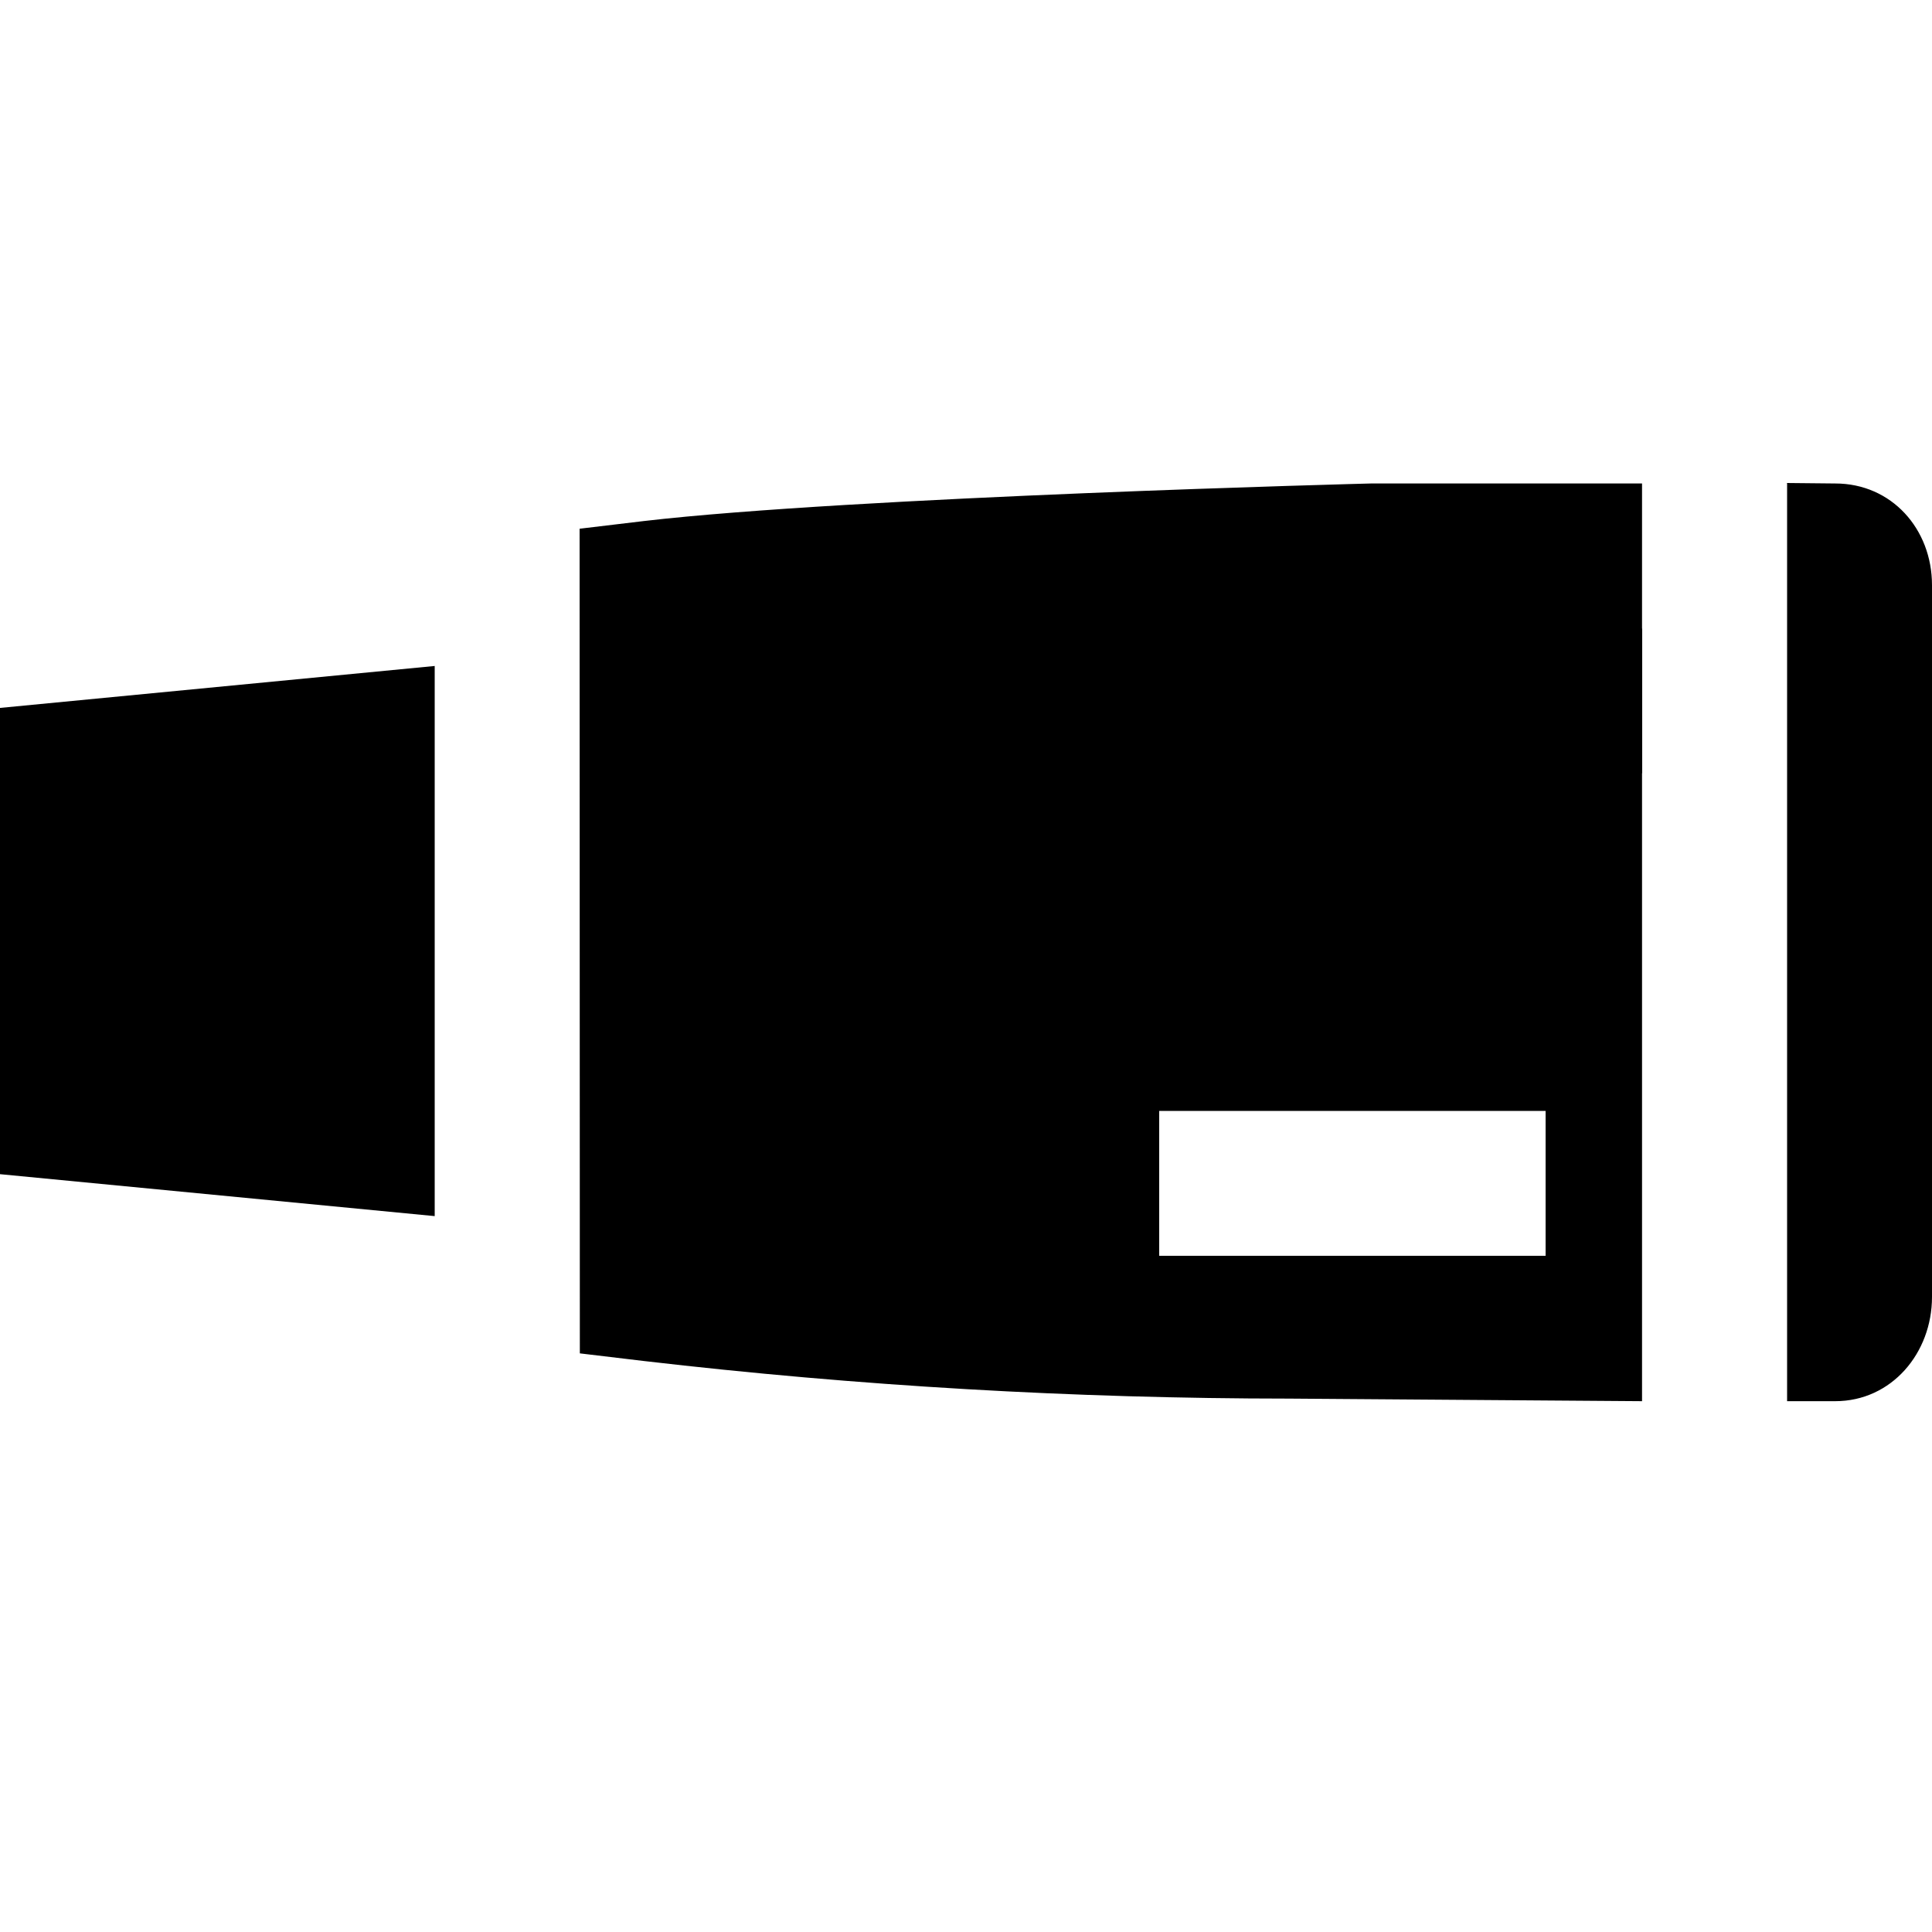
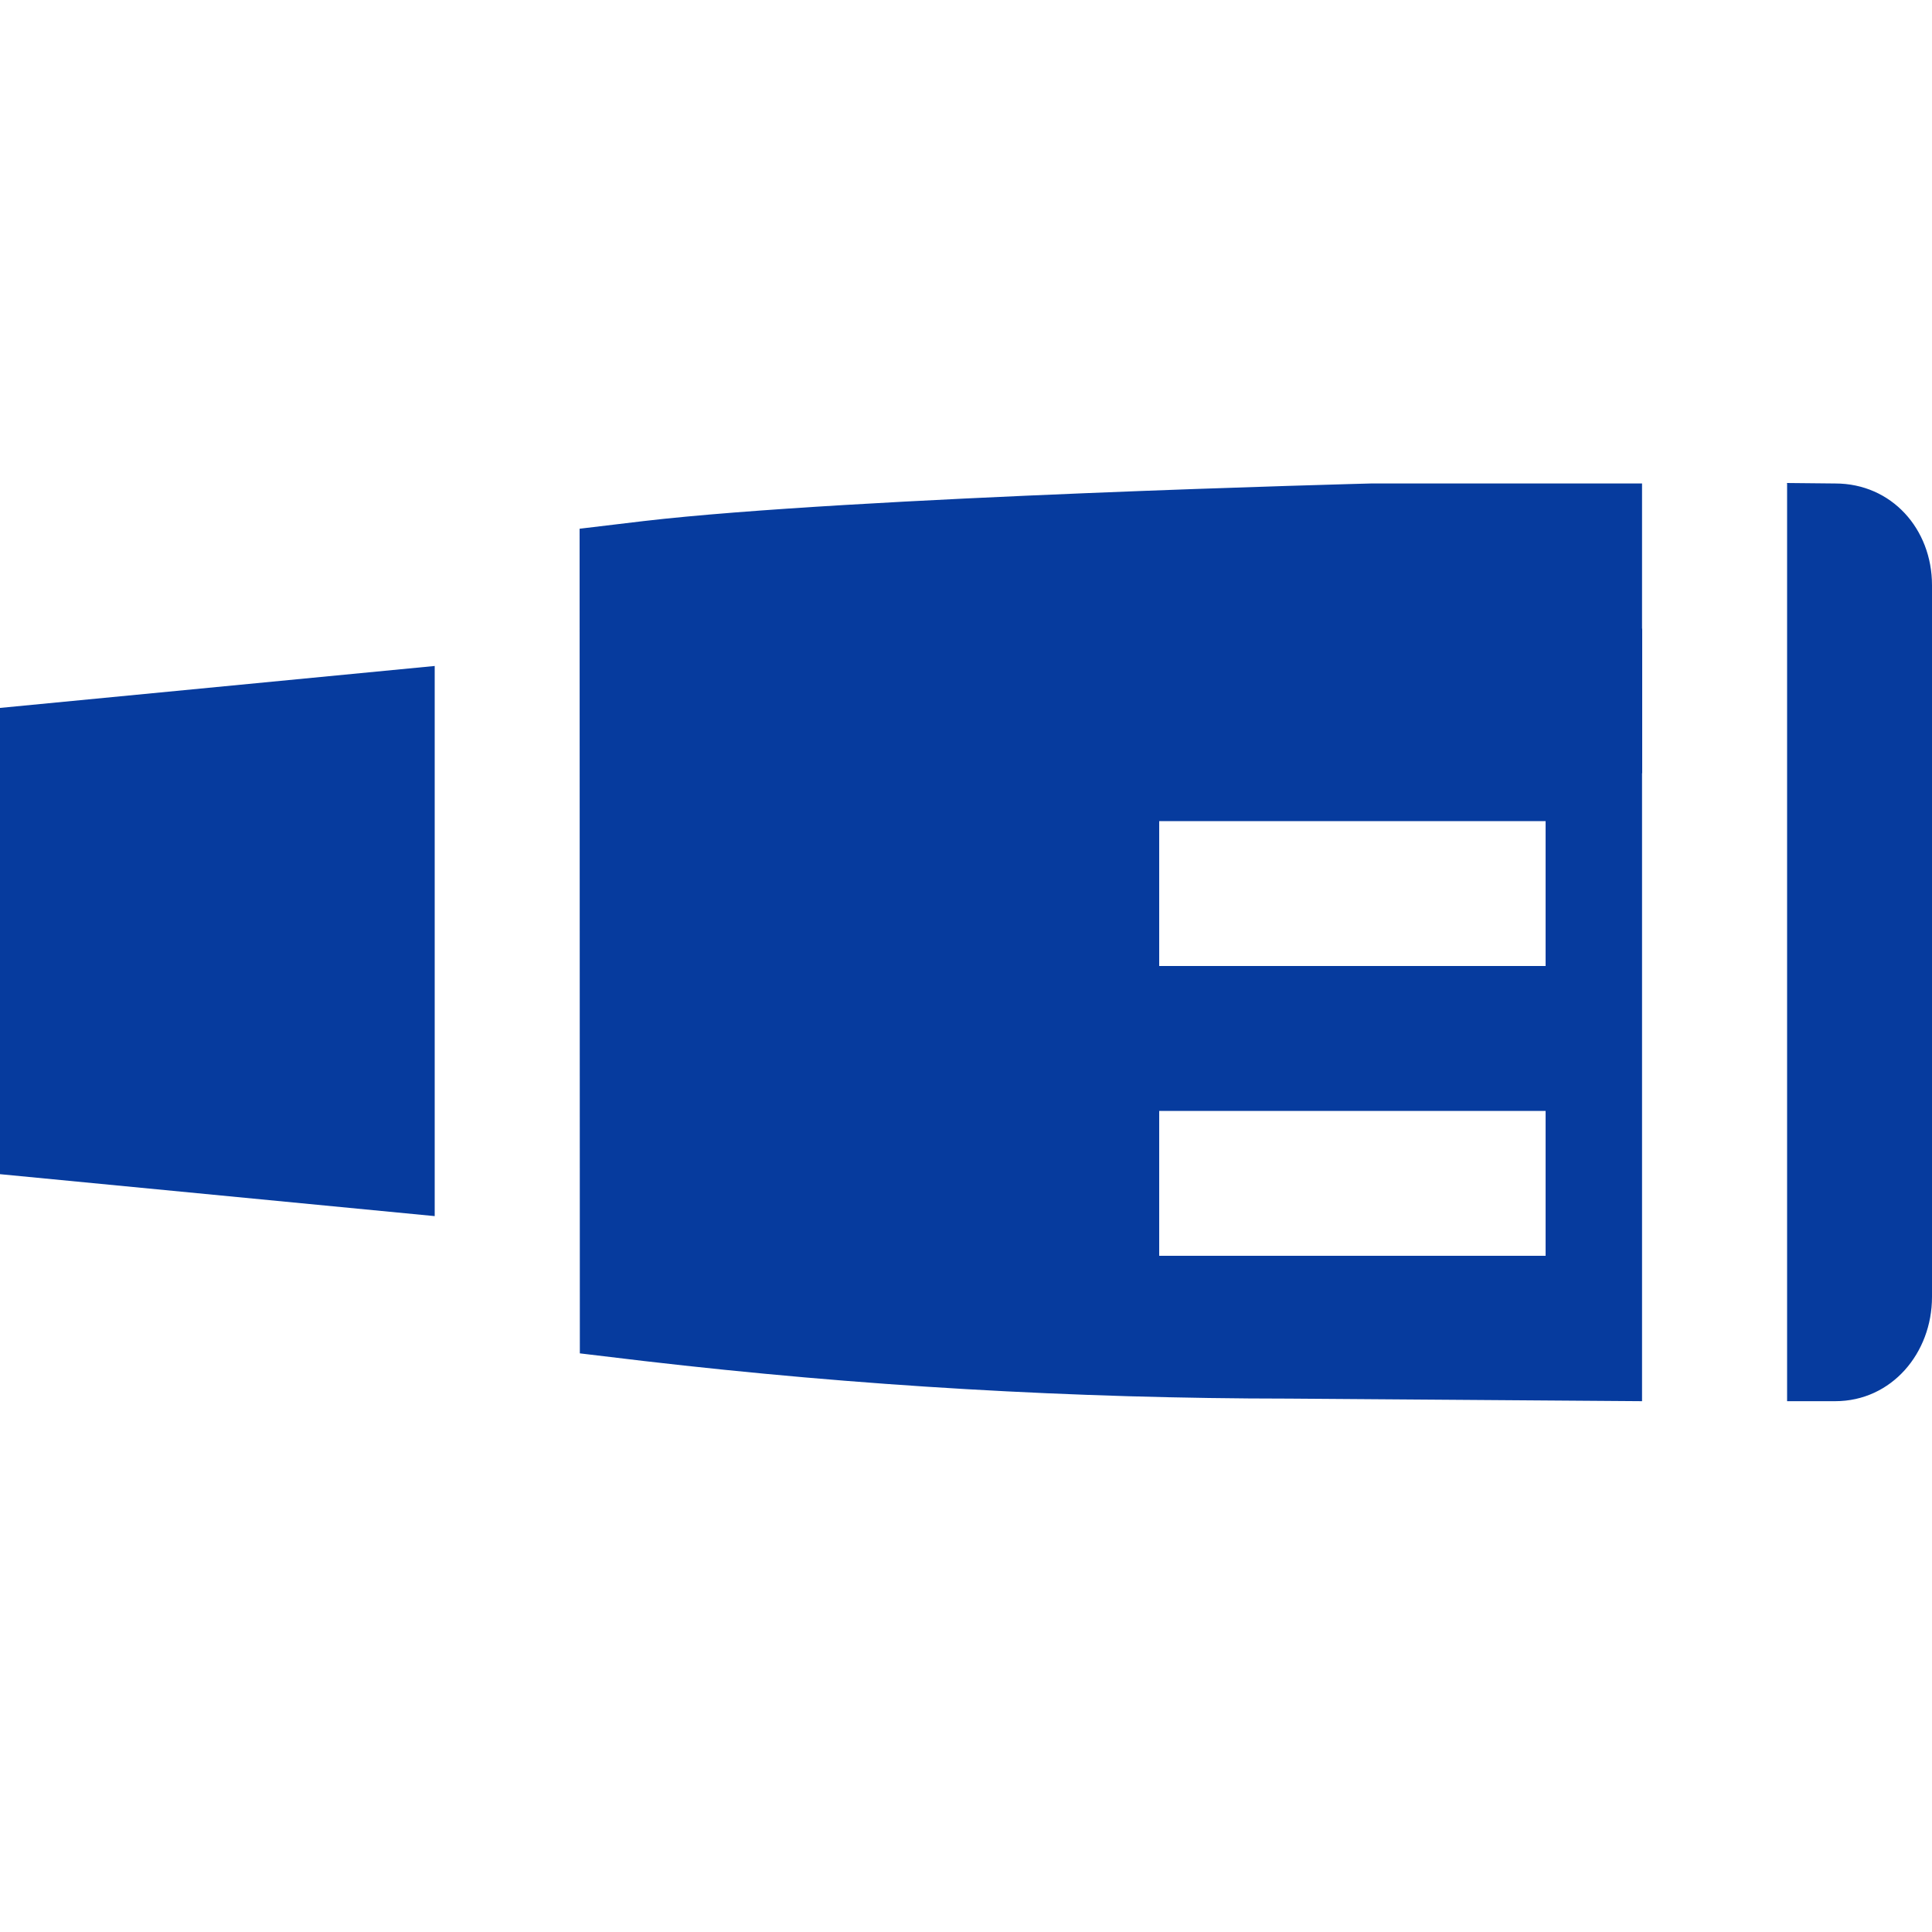
- <svg xmlns="http://www.w3.org/2000/svg" viewBox="0 0 24 24" fill="none">
-   <path fillRule="evenodd" clipRule="evenodd" d="M7.999 16.907L7.203 16.812L7.2 6.568L7.995 6.473C10.573 6.172 17.028 6.006 17.028 6.006H20.398V7.809H20.4V9.605H20.398V17.406L16.017 17.374C13.337 17.373 10.66 17.217 7.999 16.907ZM22.2 17.406V6.006H22.198V6L22.798 6.006C23.498 6.006 24 6.571 24 7.269V16.111C24 16.808 23.498 17.406 22.798 17.406L22.2 17.406ZM0 14.586V8.794L5.4 8.273V15.107L0 14.586ZM19.2 13.8H14.4V15.6H19.2V13.8ZM14.4 10.2H19.2V12H14.4V10.2Z" fill="currentColor" />
+ <svg xmlns="http://www.w3.org/2000/svg" width="24" height="24" viewBox="0 0 24 24" fill="none">
+   <path fill-rule="evenodd" clip-rule="evenodd" d="M7.999 16.907L7.203 16.812L7.2 6.568L7.995 6.473C10.573 6.172 17.028 6.006 17.028 6.006H20.398V7.809H20.4V9.605H20.398V17.406L16.017 17.374C13.337 17.373 10.66 17.217 7.999 16.907ZM22.2 17.406V6.006H22.198V6L22.798 6.006C23.498 6.006 24 6.571 24 7.269V16.111C24 16.808 23.498 17.406 22.798 17.406L22.2 17.406ZM0 14.586V8.794L5.4 8.273V15.107L0 14.586ZM19.2 13.8H14.4V15.6H19.2V13.8ZM14.4 10.2H19.2V12H14.4V10.2Z" fill="#063B9E" />
</svg>
